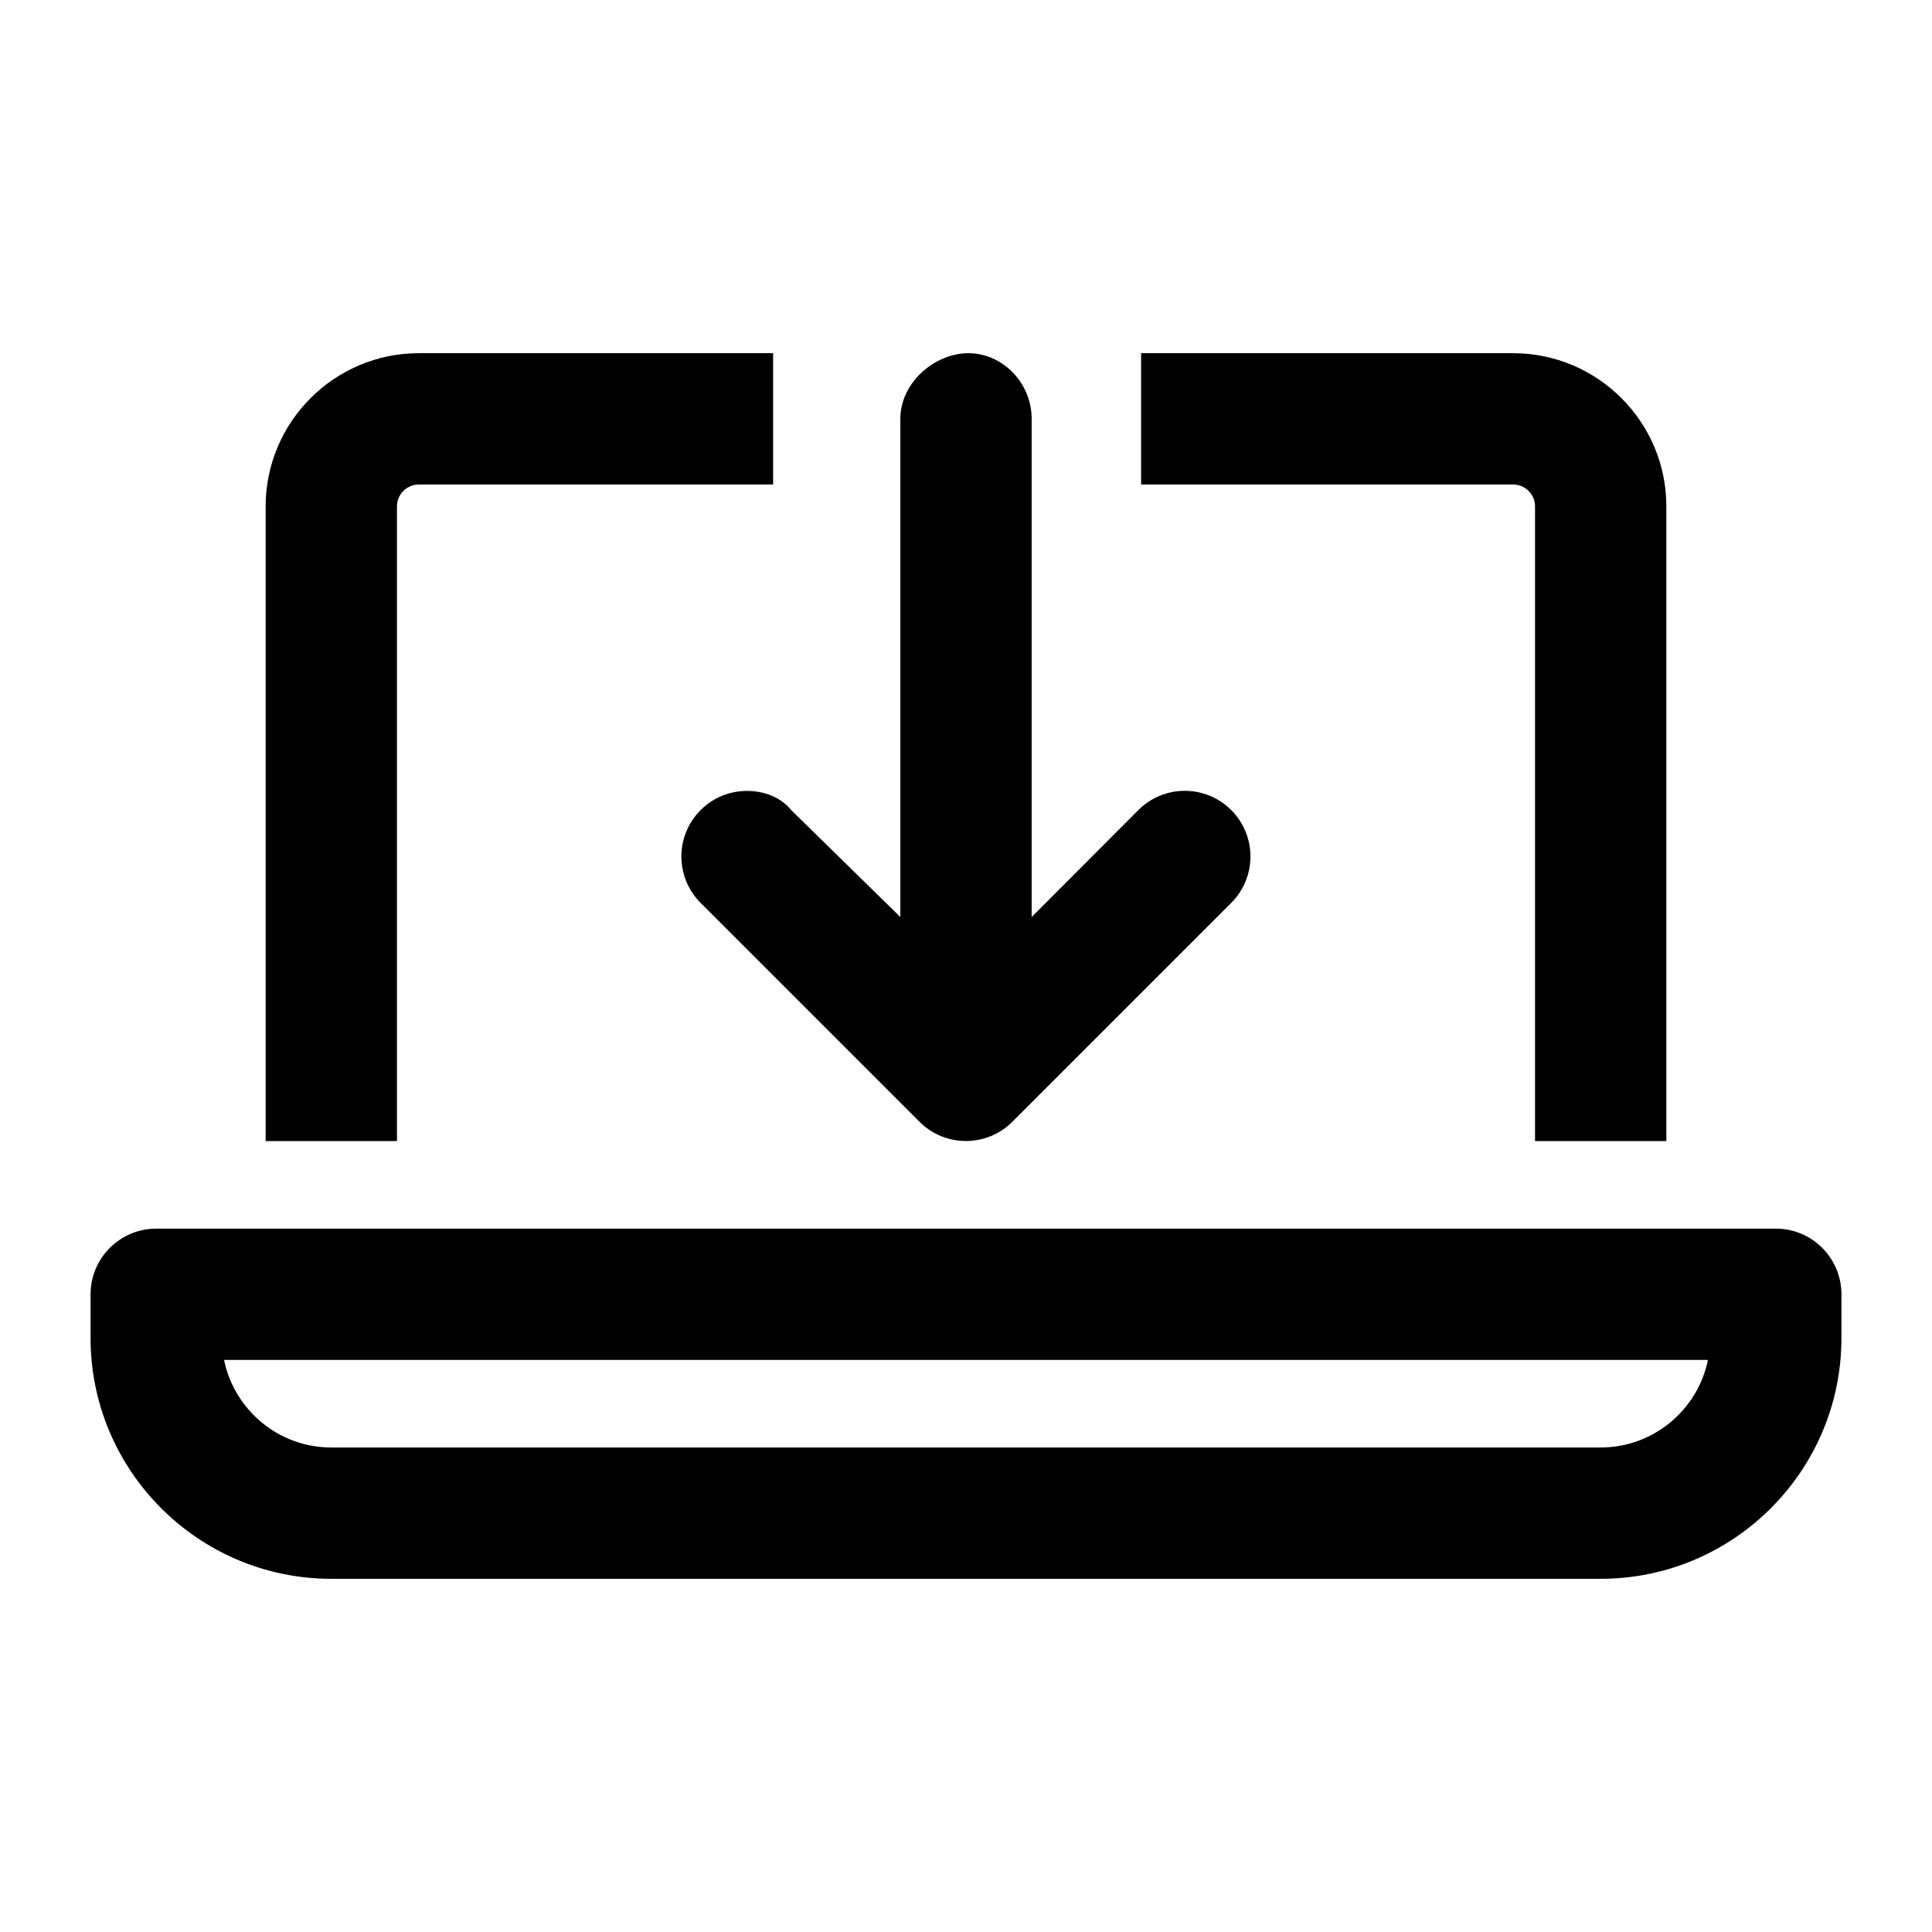
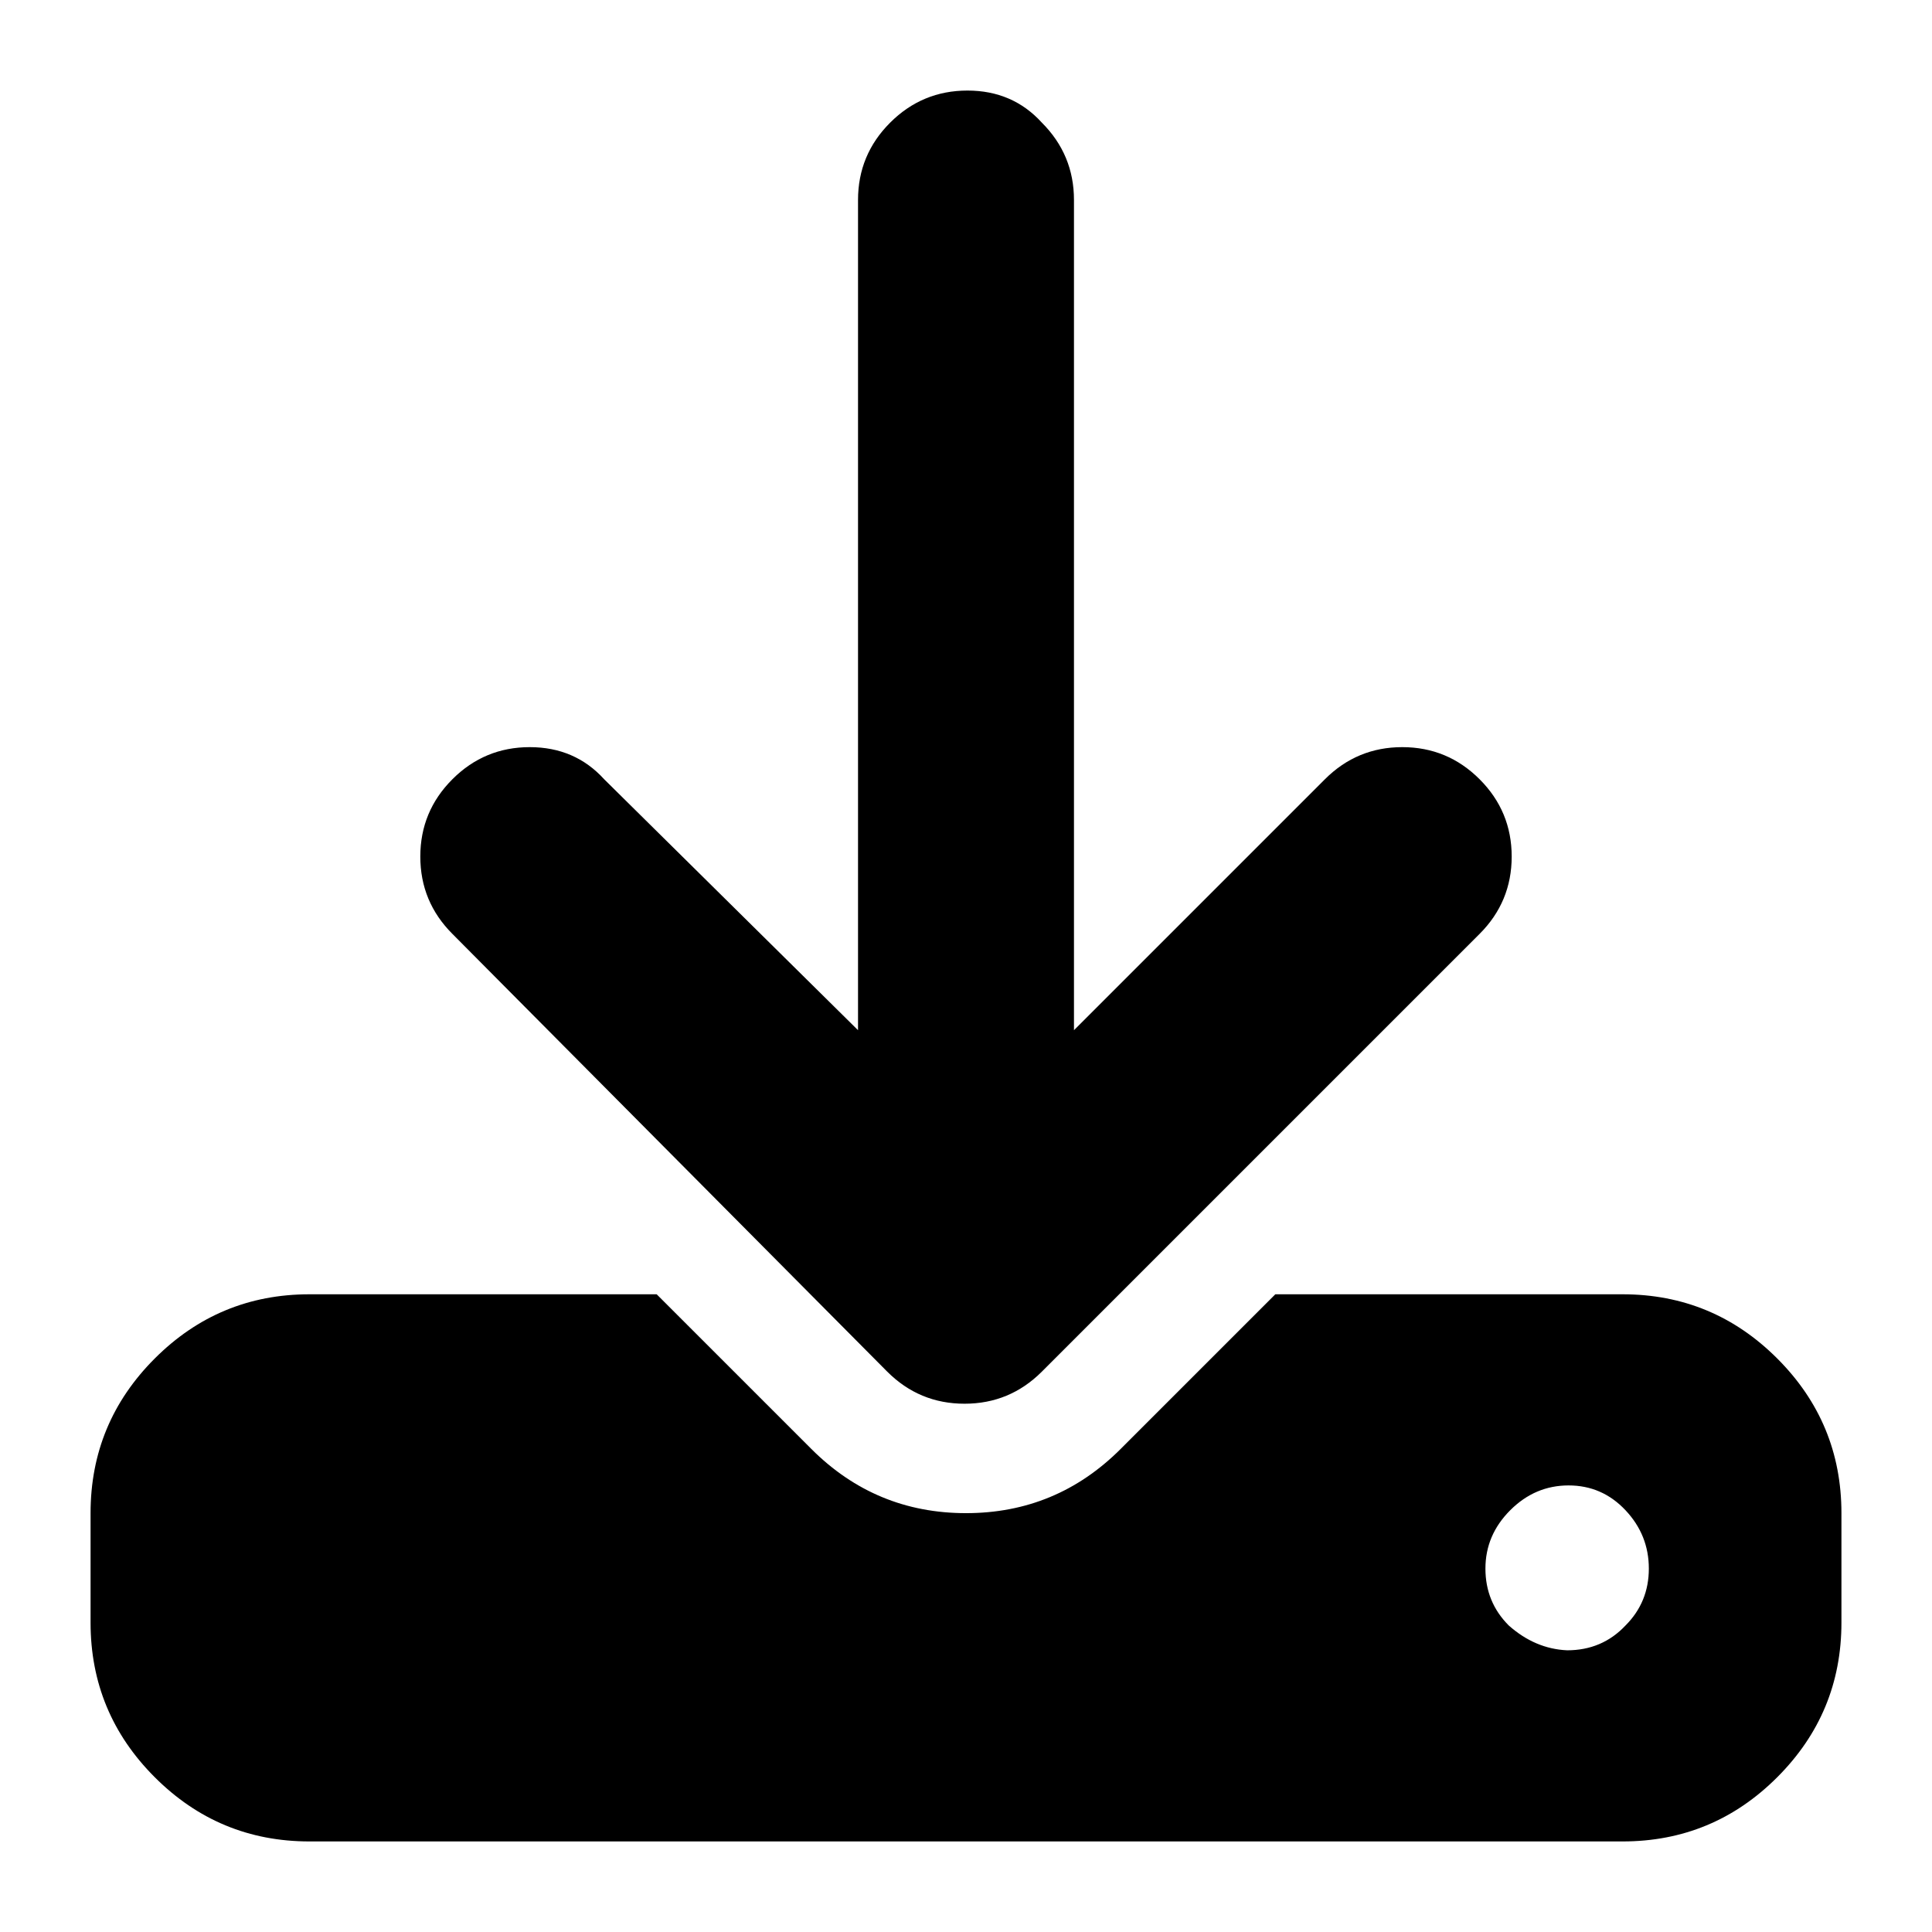
<svg xmlns="http://www.w3.org/2000/svg" viewBox="0 0 1024 1024" role="img">
-   <path fill="currentColor" d="M813.6 268.4V604.8H883.2V268.4C883.2 223.639 846.805 187.2 802.0 187.2H604.8V256.8H802.0C808.38 256.8 813.6 262.005 813.6 268.4ZM371.35 429.35C357.756 442.944 357.756 464.962 371.35 478.563L487.35 594.563C500.944 608.157 522.962 608.157 536.563 594.563L652.563 478.563C666.157 464.969 666.157 442.951 652.563 429.35C638.969 415.749 616.951 415.756 603.35 429.35L546.8 486.045V222C546.8 202.787 531.212 187.2 513.305 187.2C495.397 187.2 477.2 202.787 477.2 222V486.045L419.345 429.35C413.835 422.535 404.99 419.2 396.0 419.2C387.01 419.2 378.165 422.535 371.35 429.35ZM941.2 651.2H82.8C63.587 651.2 48.0 666.86 48.0 686V709.2C48.0 779.525 105.232 836.8 175.6 836.8H848.4C918.769 836.8 976.0 779.568 976.0 709.2V686C976.0 666.86 960.485 651.2 941.2 651.2ZM848.4 767.2H175.6C147.601 767.2 124.154 747.234 118.76 720.8H905.24C899.875 747.19 876.385 767.2 848.4 767.2ZM210.4 268.4C210.4 262.011 215.611 256.8 222 256.8H409.775V187.2H222C177.239 187.2 140.8 223.639 140.8 268.4V604.8H210.4V268.4Z" />
+   <path fill="currentColor" d="M569.227 106.0V546.027L702.24 413.013Q719.253 396.0 743.227 396.0Q767.2 396.0 784.213 413.013Q801.227 430.027 801.227 454.0Q801.227 477.973 784.213 494.987L552.213 726.987Q535.2 744.0 511.227 744.0Q487.253 744.0 470.24 726.987L239.787 494.987Q222.773 477.973 222.773 454.0Q222.773 430.027 239.787 413.013Q256.8 396.0 280.773 396.0Q304.747 396.0 320.213 413.013L454.773 546.027V106.0Q454.773 82.027 471.787 65.013Q488.8 48.0 512.773 48.0Q536.747 48.0 552.213 65.013Q569.227 82.027 569.227 106.0ZM164.0 686.0H348.053L430.027 767.973Q464.053 802.0 512.0 802.0Q559.947 802.0 593.973 767.973L675.947 686.0H860.0Q907.947 686.0 941.973 720.027Q976.0 754.053 976.0 802.0V860.0Q976.0 907.947 941.973 941.973Q907.947 976.0 860.0 976.0H164.0Q116.053 976.0 82.027 941.973Q48.0 907.947 48.0 860.0V802.0Q48.0 754.053 82.027 720.027Q116.053 686.0 164.0 686.0ZM787.307 831.387Q787.307 849.173 799.68 861.547Q813.6 873.92 830.613 874.693Q849.173 874.693 861.547 861.547Q873.92 849.173 873.92 831.387Q873.92 813.6 861.547 800.453Q849.173 787.307 831.387 787.307Q813.6 787.307 800.453 800.453Q787.307 813.6 787.307 831.387Z" />
</svg>
